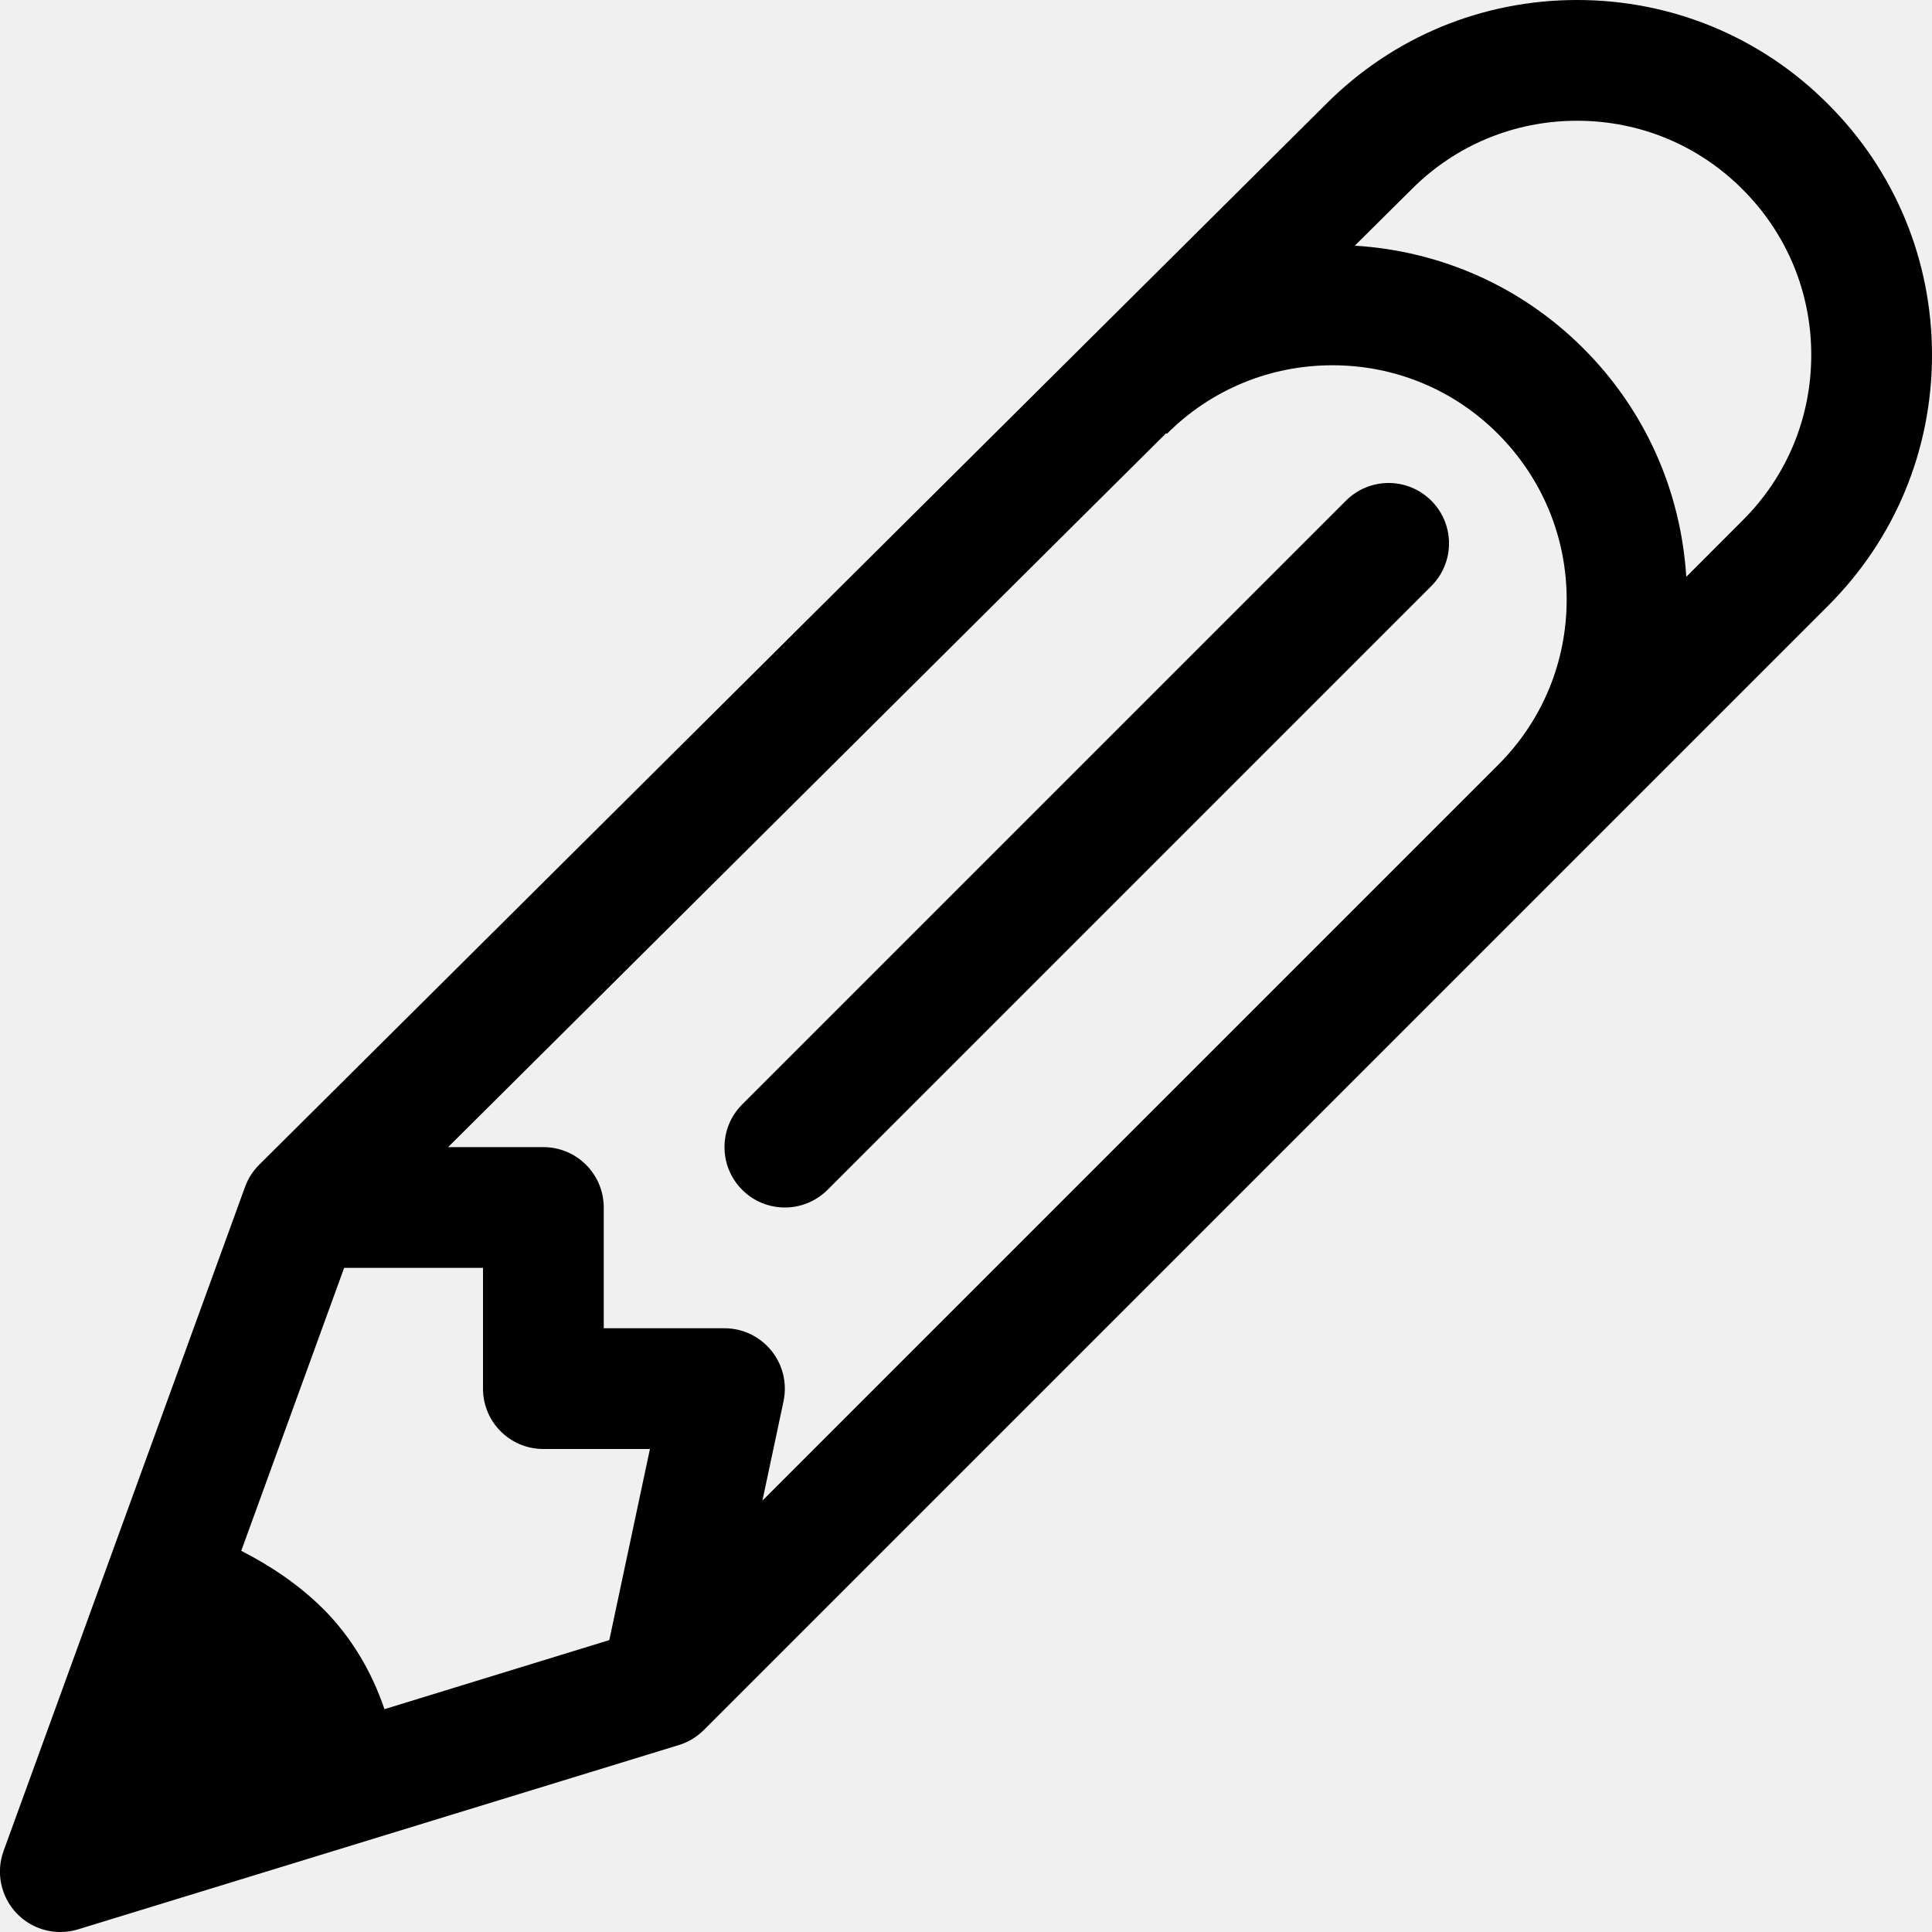
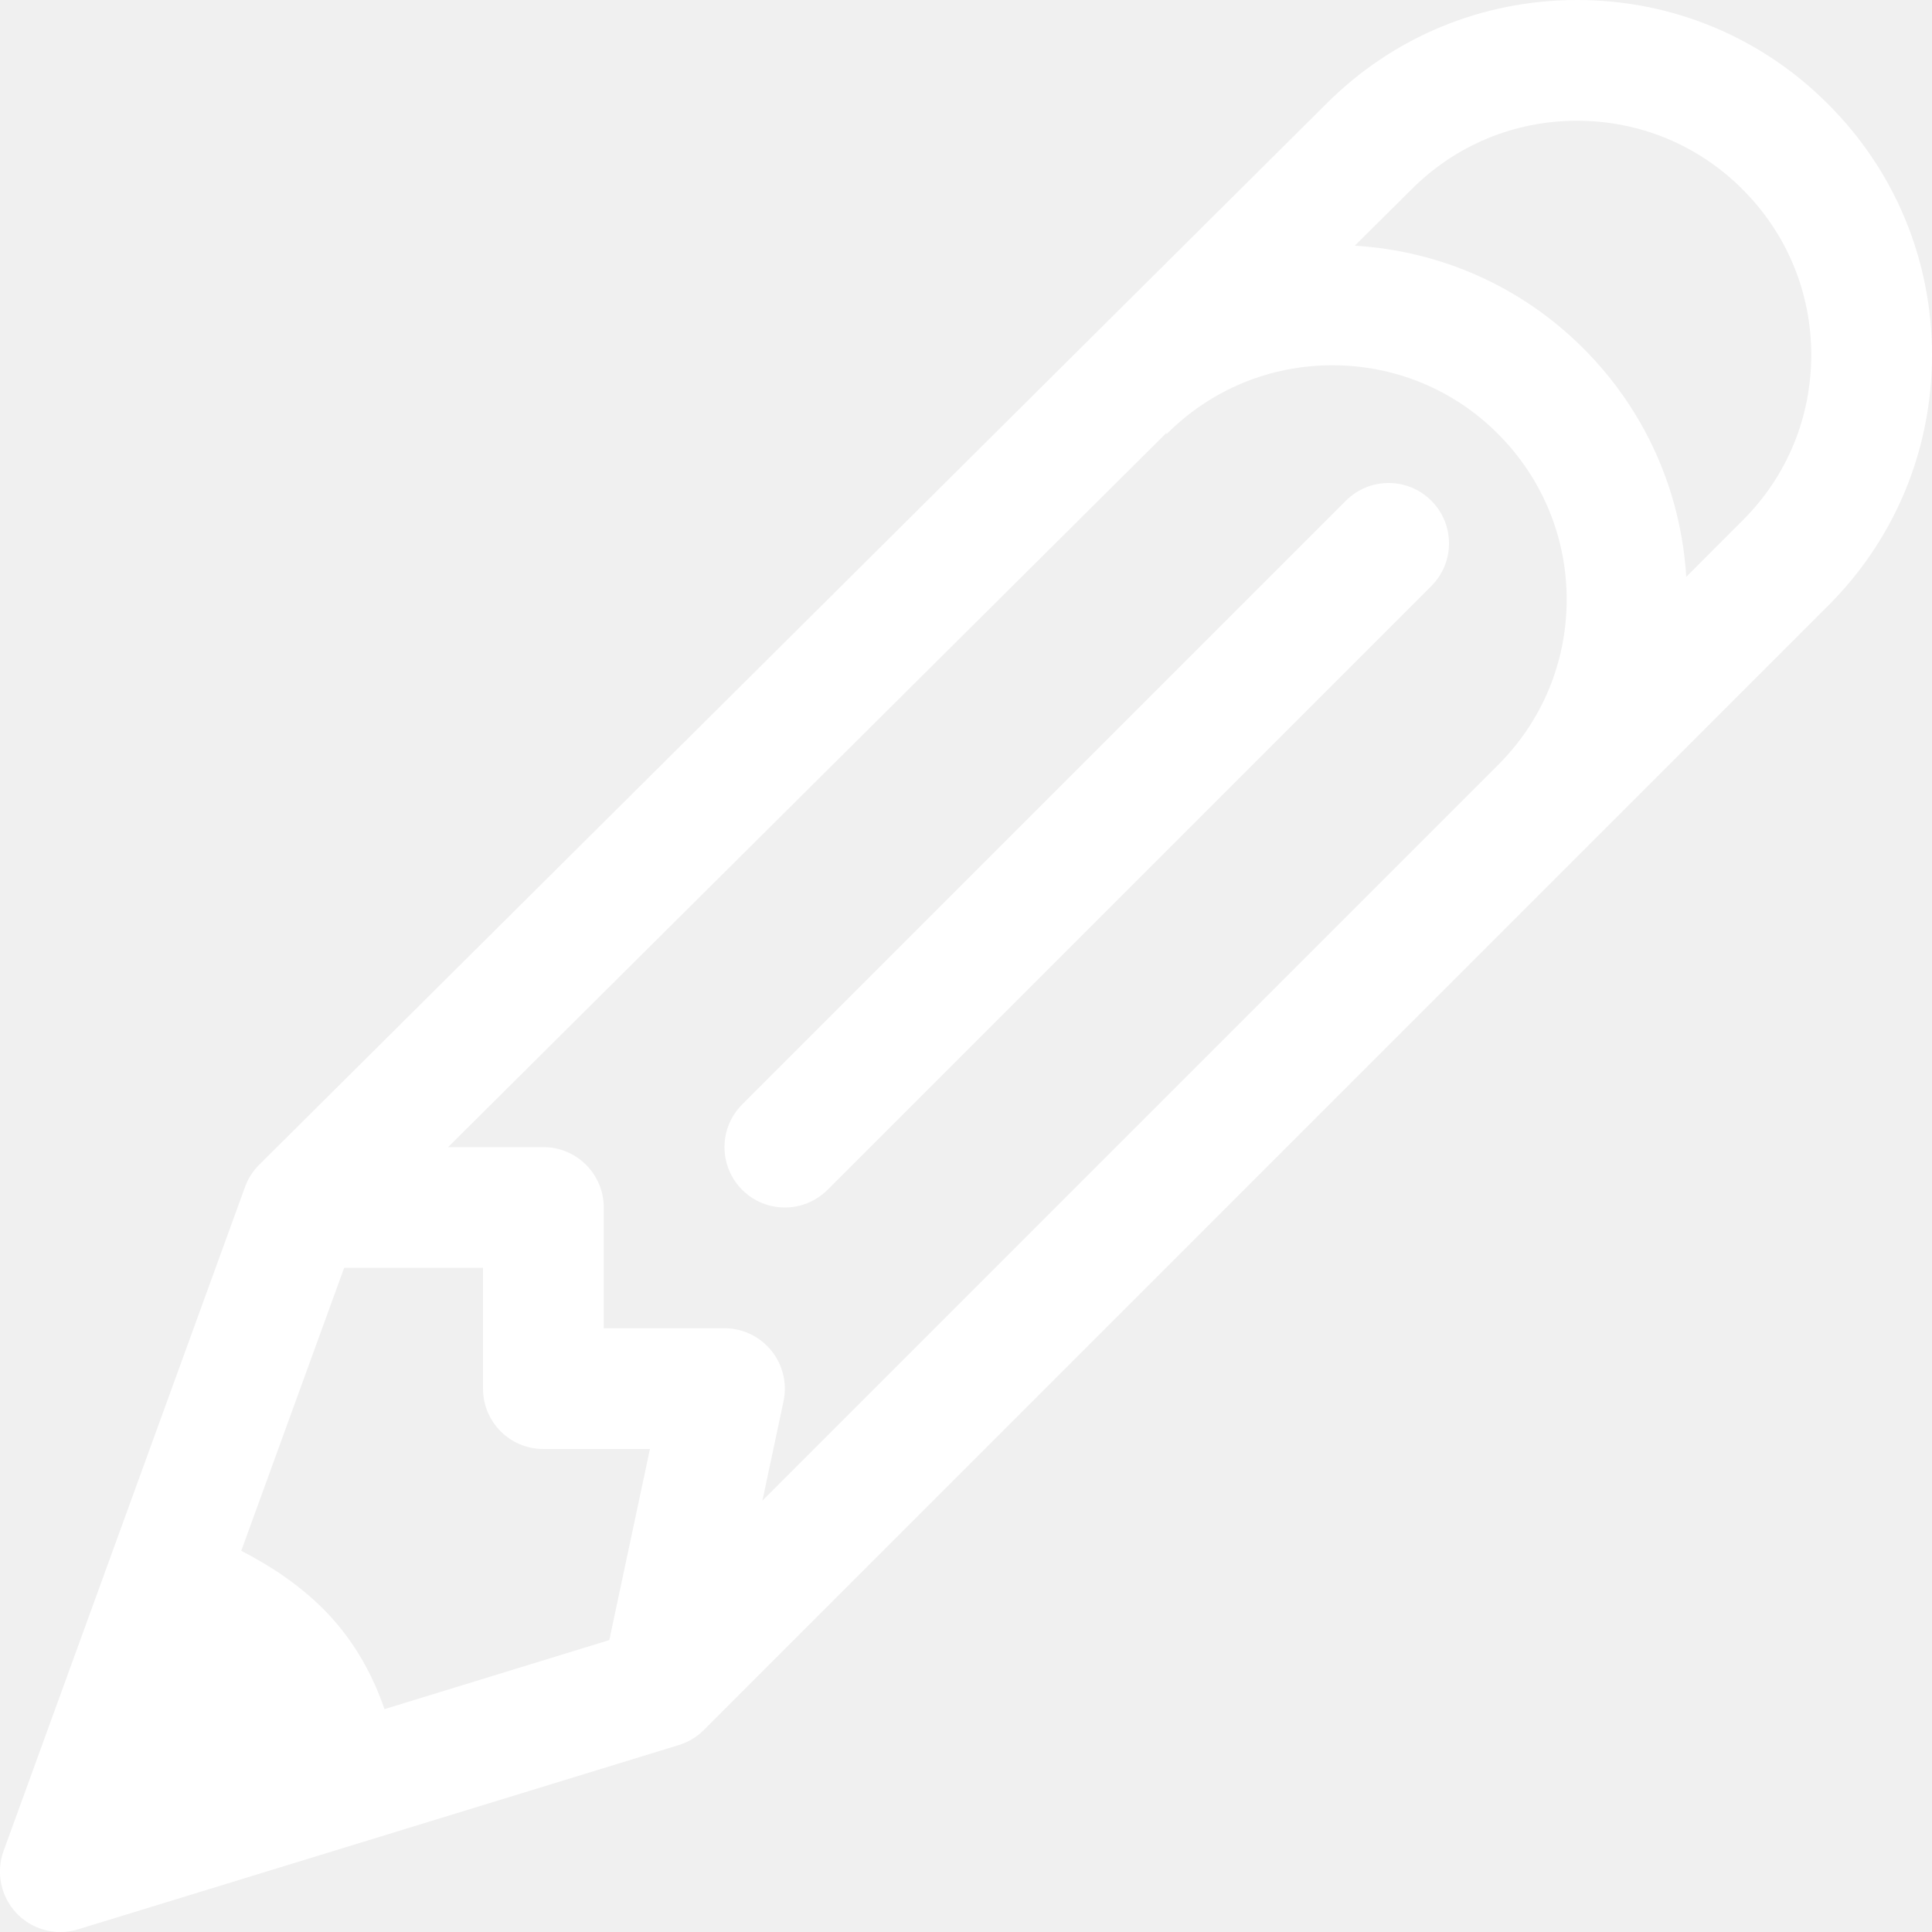
<svg xmlns="http://www.w3.org/2000/svg" version="1.1" id="Capa_1" x="0px" y="0px" width="32px" height="32px" viewBox="0 0 32 32" style="enable-background:new 0 0 32 32;" xml:space="preserve">
  <g>
    <g id="Pencil">
      <g>
-         <path d="M30.276,1.722C29.168,0.611,27.69,0,26.121,0s-3.045,0.61-4.154,1.72L4.294,19.291c-0.105,0.104-0.185,0.229-0.235,0.367     l-4,11c-0.129,0.355-0.046,0.756,0.215,1.031C0.466,31.891,0.729,32,1,32c0.098,0,0.196-0.014,0.293-0.044l9.949-3.052     c0.156-0.047,0.298-0.133,0.414-0.248l18.621-18.621C31.389,8.926,32,7.448,32,5.878C31.999,4.309,31.389,2.832,30.276,1.722z      M10.092,27.165l-3.724,1.144c-0.217-0.637-0.555-1.201-1.016-1.662c-0.401-0.399-0.866-0.709-1.356-0.961L5.7,21H8v2     c0,0.553,0.447,1,1,1h1.765L10.092,27.165z M24.812,12.671L12.628,24.855l0.35-1.647c0.062-0.296-0.012-0.603-0.202-0.837     C12.586,22.136,12.301,22,12,22h-2v-2c0-0.552-0.448-1-1-1H7.422L19.315,7.175l0.012,0.011c0.732-0.733,1.707-1.136,2.742-1.136     s2.011,0.403,2.742,1.136s1.138,1.707,1.138,2.743C25.949,10.965,25.546,11.938,24.812,12.671z M28.862,8.621L27.93,9.554     c-0.09-1.429-0.683-2.761-1.703-3.782c-1.021-1.022-2.354-1.614-3.787-1.703l0.938-0.931l0.002-0.002     C24.11,2.403,25.085,2,26.121,2s2.01,0.403,2.741,1.136C29.596,3.869,30,4.843,30,5.878C30,6.915,29.598,7.889,28.862,8.621z      M22.293,8.293l-10,10c-0.391,0.391-0.391,1.023,0,1.414C12.487,19.902,12.744,20,13,20s0.511-0.098,0.707-0.293l10-10     c0.391-0.391,0.391-1.023,0-1.414C23.315,7.902,22.684,7.902,22.293,8.293z" />
+         <path d="M30.276,1.722C29.168,0.611,27.69,0,26.121,0s-3.045,0.61-4.154,1.72L4.294,19.291c-0.105,0.104-0.185,0.229-0.235,0.367     l-4,11c-0.129,0.355-0.046,0.756,0.215,1.031C0.466,31.891,0.729,32,1,32c0.098,0,0.196-0.014,0.293-0.044l9.949-3.052     c0.156-0.047,0.298-0.133,0.414-0.248l18.621-18.621C31.389,8.926,32,7.448,32,5.878C31.999,4.309,31.389,2.832,30.276,1.722z      M10.092,27.165l-3.724,1.144c-0.217-0.637-0.555-1.201-1.016-1.662c-0.401-0.399-0.866-0.709-1.356-0.961L5.7,21H8v2     c0,0.553,0.447,1,1,1h1.765L10.092,27.165z M24.812,12.671L12.628,24.855l0.35-1.647c0.062-0.296-0.012-0.603-0.202-0.837     C12.586,22.136,12.301,22,12,22h-2v-2c0-0.552-0.448-1-1-1H7.422L19.315,7.175l0.012,0.011c0.732-0.733,1.707-1.136,2.742-1.136     s2.011,0.403,2.742,1.136s1.138,1.707,1.138,2.743C25.949,10.965,25.546,11.938,24.812,12.671z M28.862,8.621L27.93,9.554     c-0.09-1.429-0.683-2.761-1.703-3.782c-1.021-1.022-2.354-1.614-3.787-1.703l0.938-0.931l0.002-0.002     C24.11,2.403,25.085,2,26.121,2s2.01,0.403,2.741,1.136C29.596,3.869,30,4.843,30,5.878C30,6.915,29.598,7.889,28.862,8.621z      M22.293,8.293l-10,10c-0.391,0.391-0.391,1.023,0,1.414C12.487,19.902,12.744,20,13,20s0.511-0.098,0.707-0.293l10-10     c0.391-0.391,0.391-1.023,0-1.414C23.315,7.902,22.684,7.902,22.293,8.293z" fill="white" />
      </g>
    </g>
  </g>
  <g>
</g>
  <g>
</g>
  <g>
</g>
  <g>
</g>
  <g>
</g>
  <g>
</g>
  <g>
</g>
  <g>
</g>
  <g>
</g>
  <g>
</g>
  <g>
</g>
  <g>
</g>
  <g>
</g>
  <g>
</g>
  <g>
</g>
</svg>
